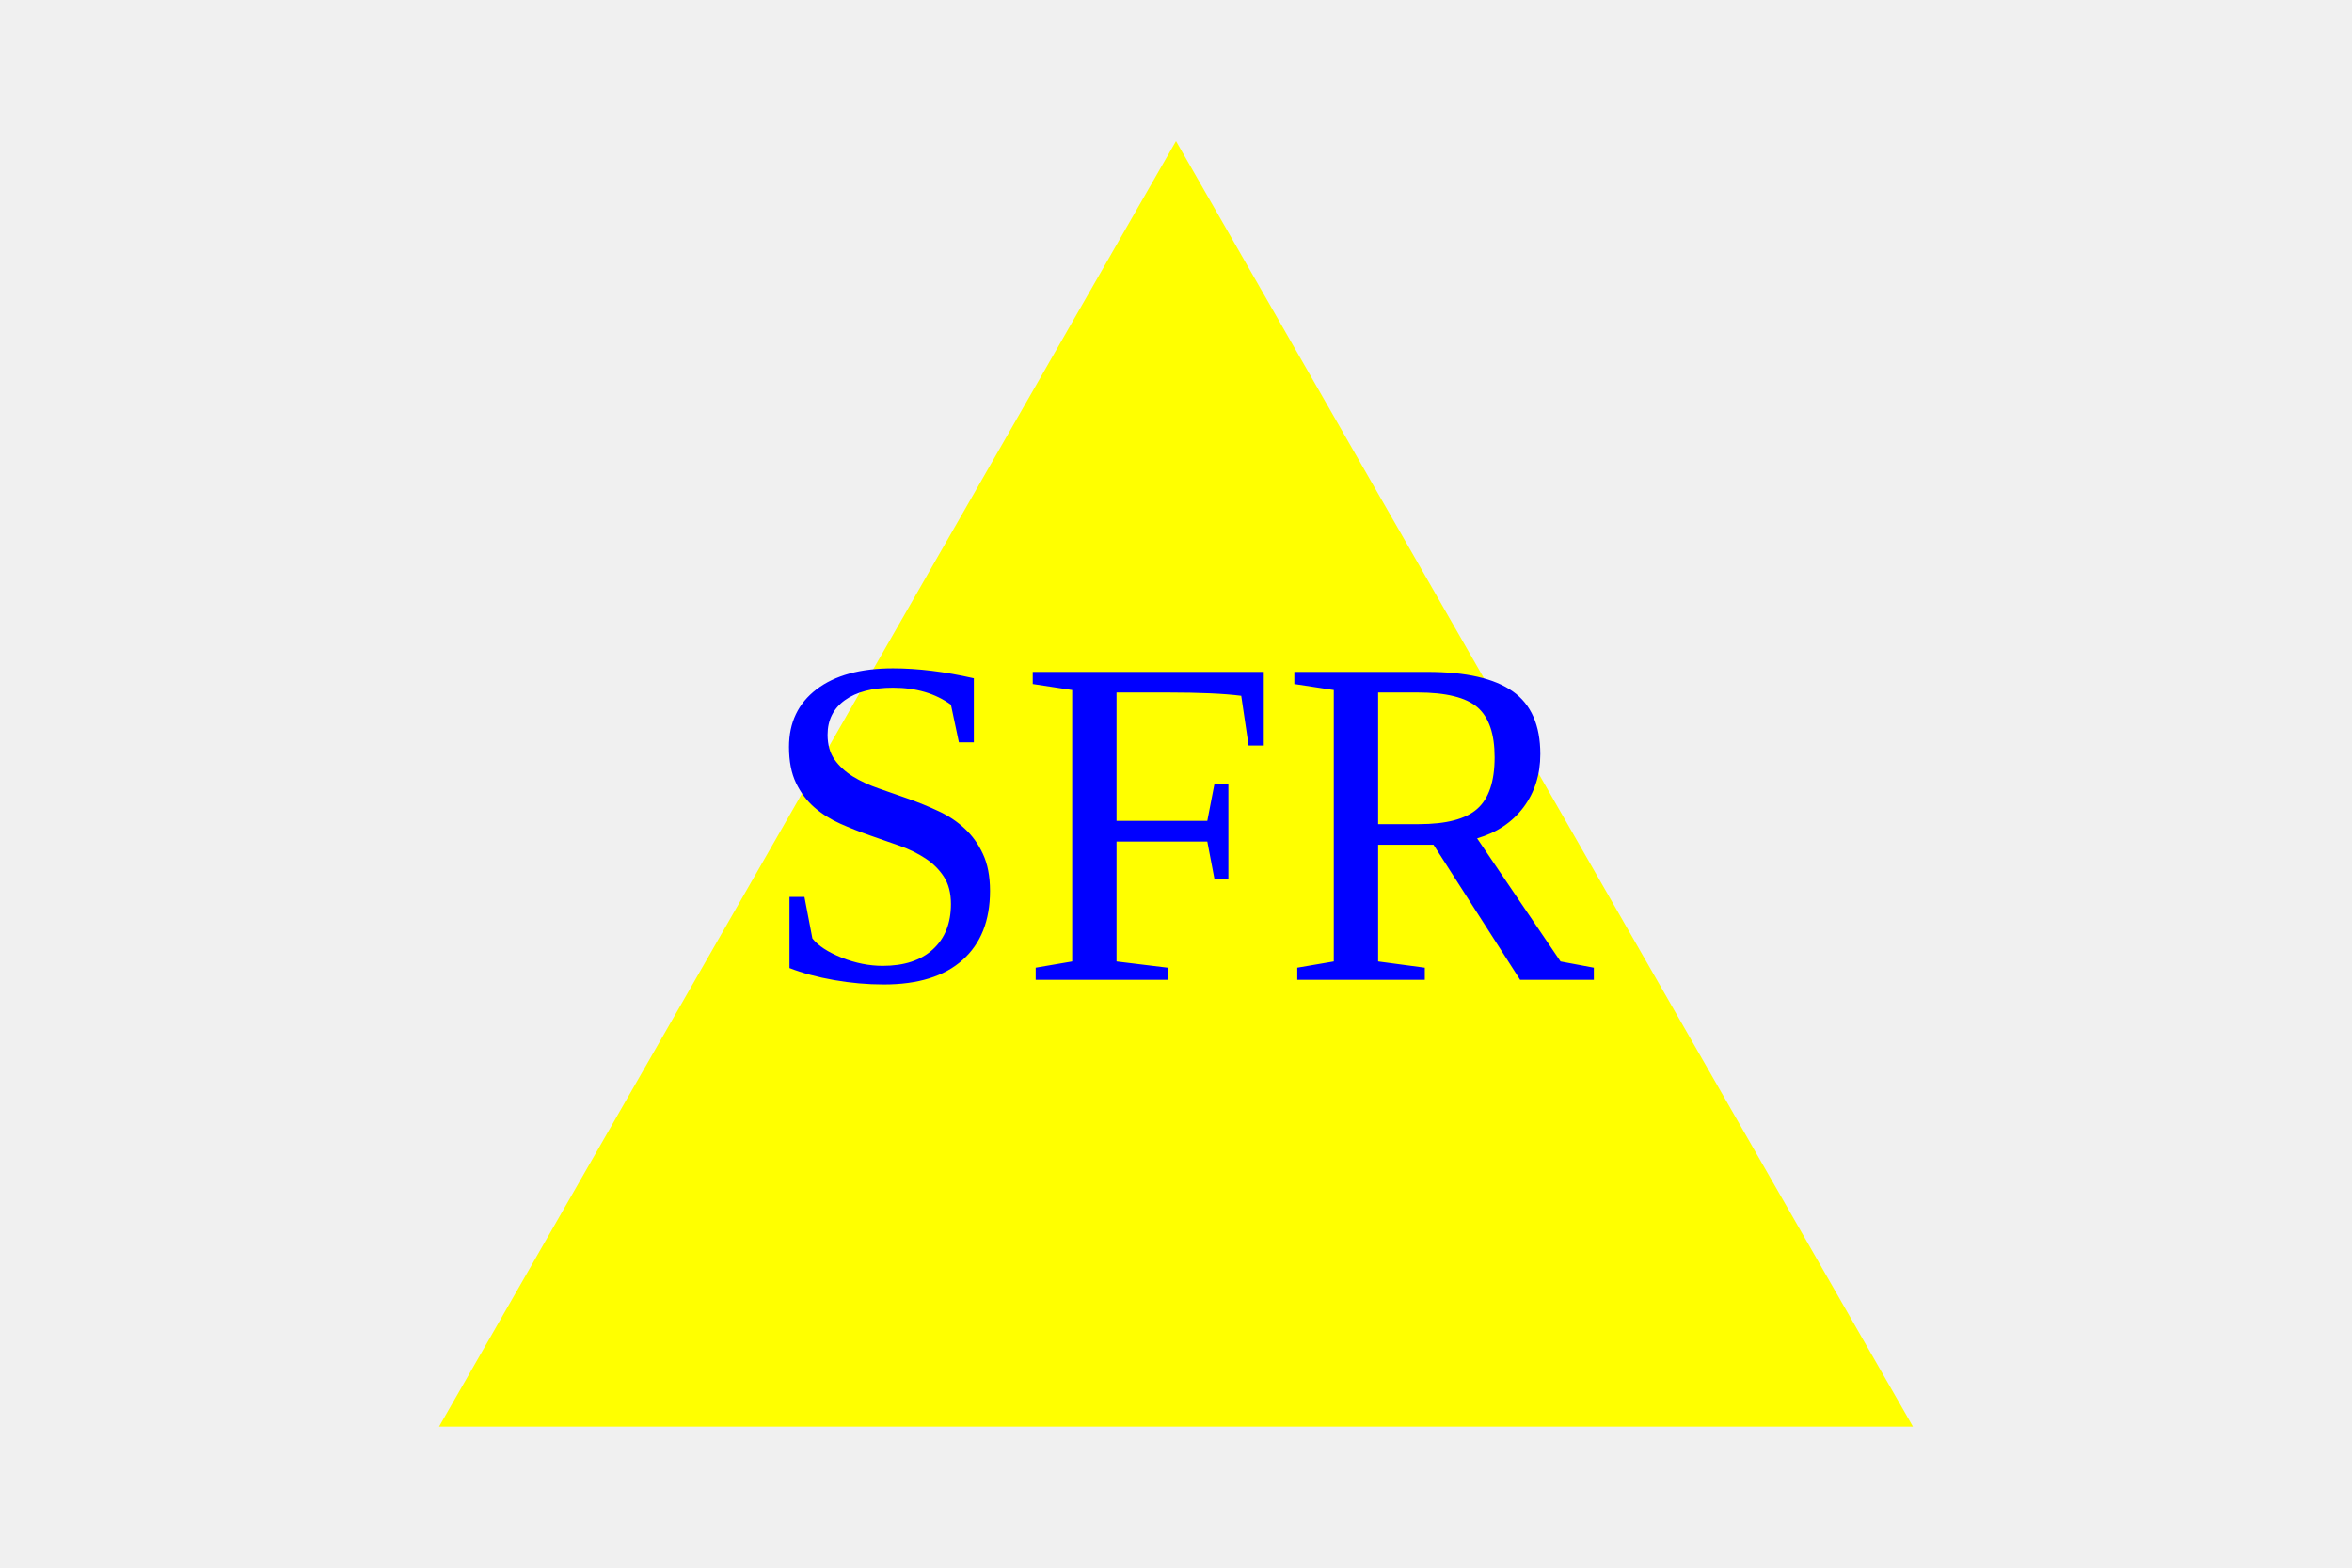
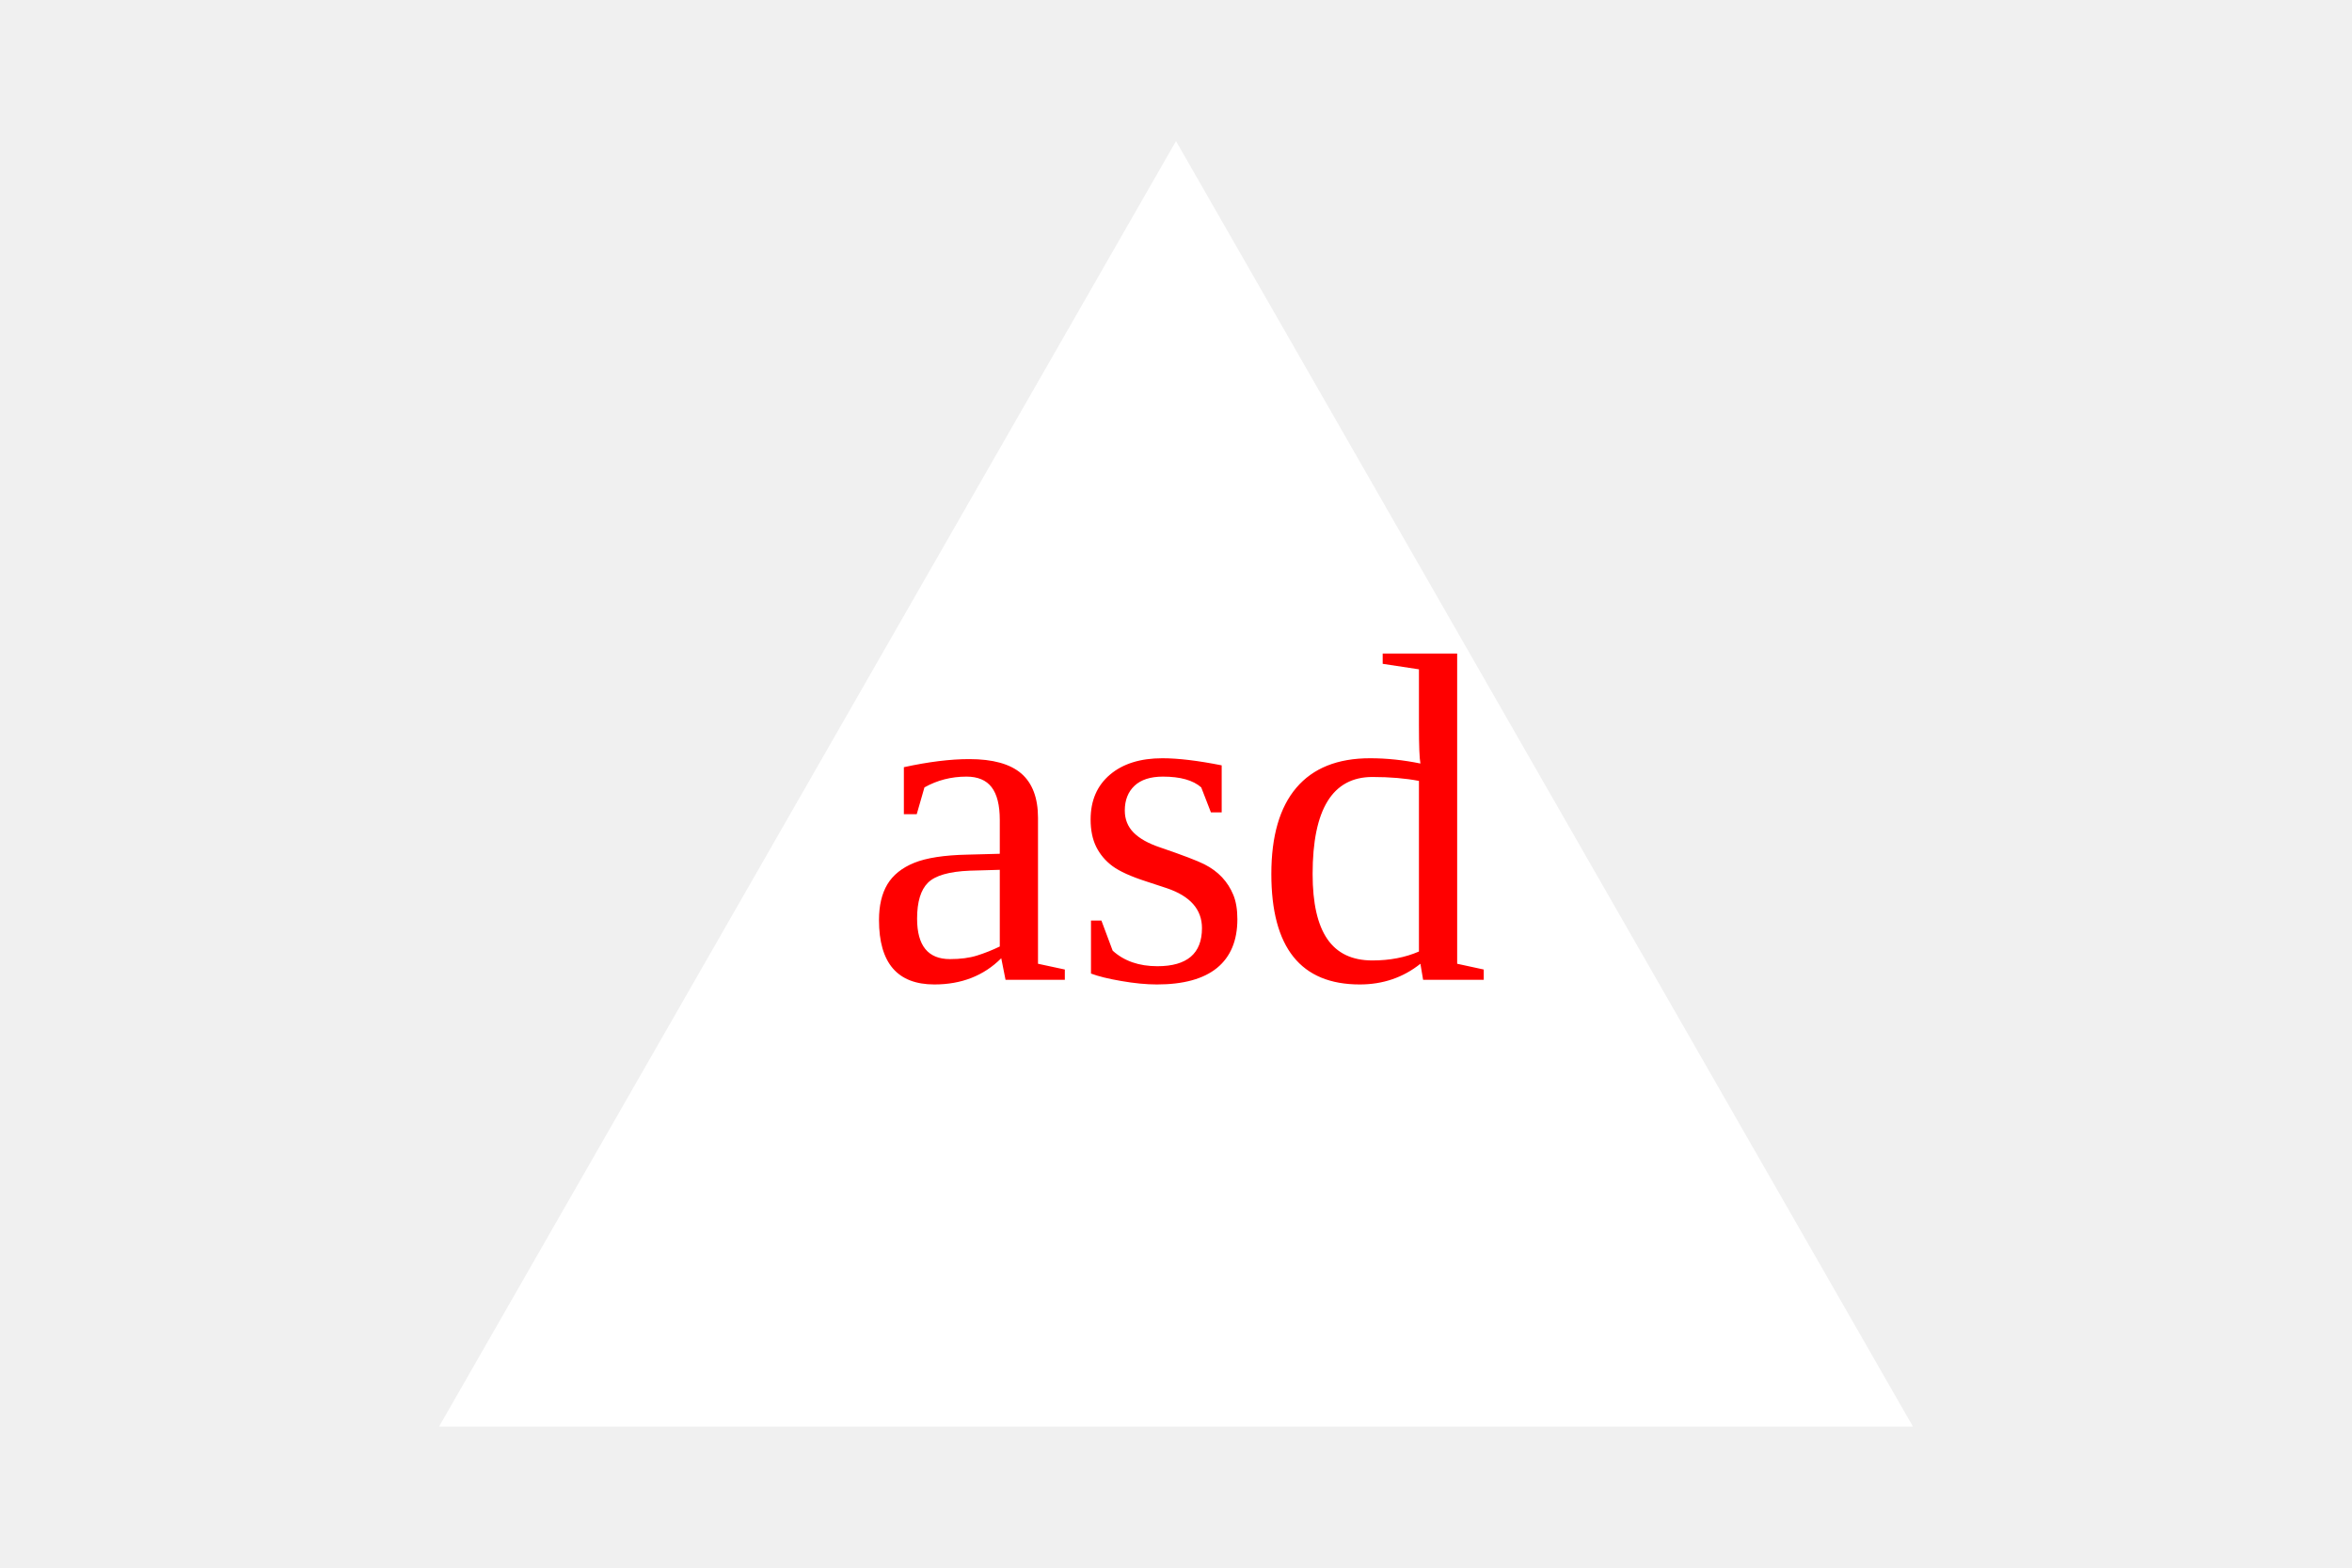
<svg xmlns="http://www.w3.org/2000/svg" version="1.1" width="300" height="200">
-   <polygon points="150, 18 244, 182 56 182" fill="Yellow" />
-   <text x="150" y="125" font-size="60" text-anchor="middle" fill="Blue">SFR</text>
+   <polygon points="150, 18 244, 182 56 182" fill="White" />
+   <text x="150" y="125" font-size="60" text-anchor="middle" fill="red">asd</text>
</svg>
